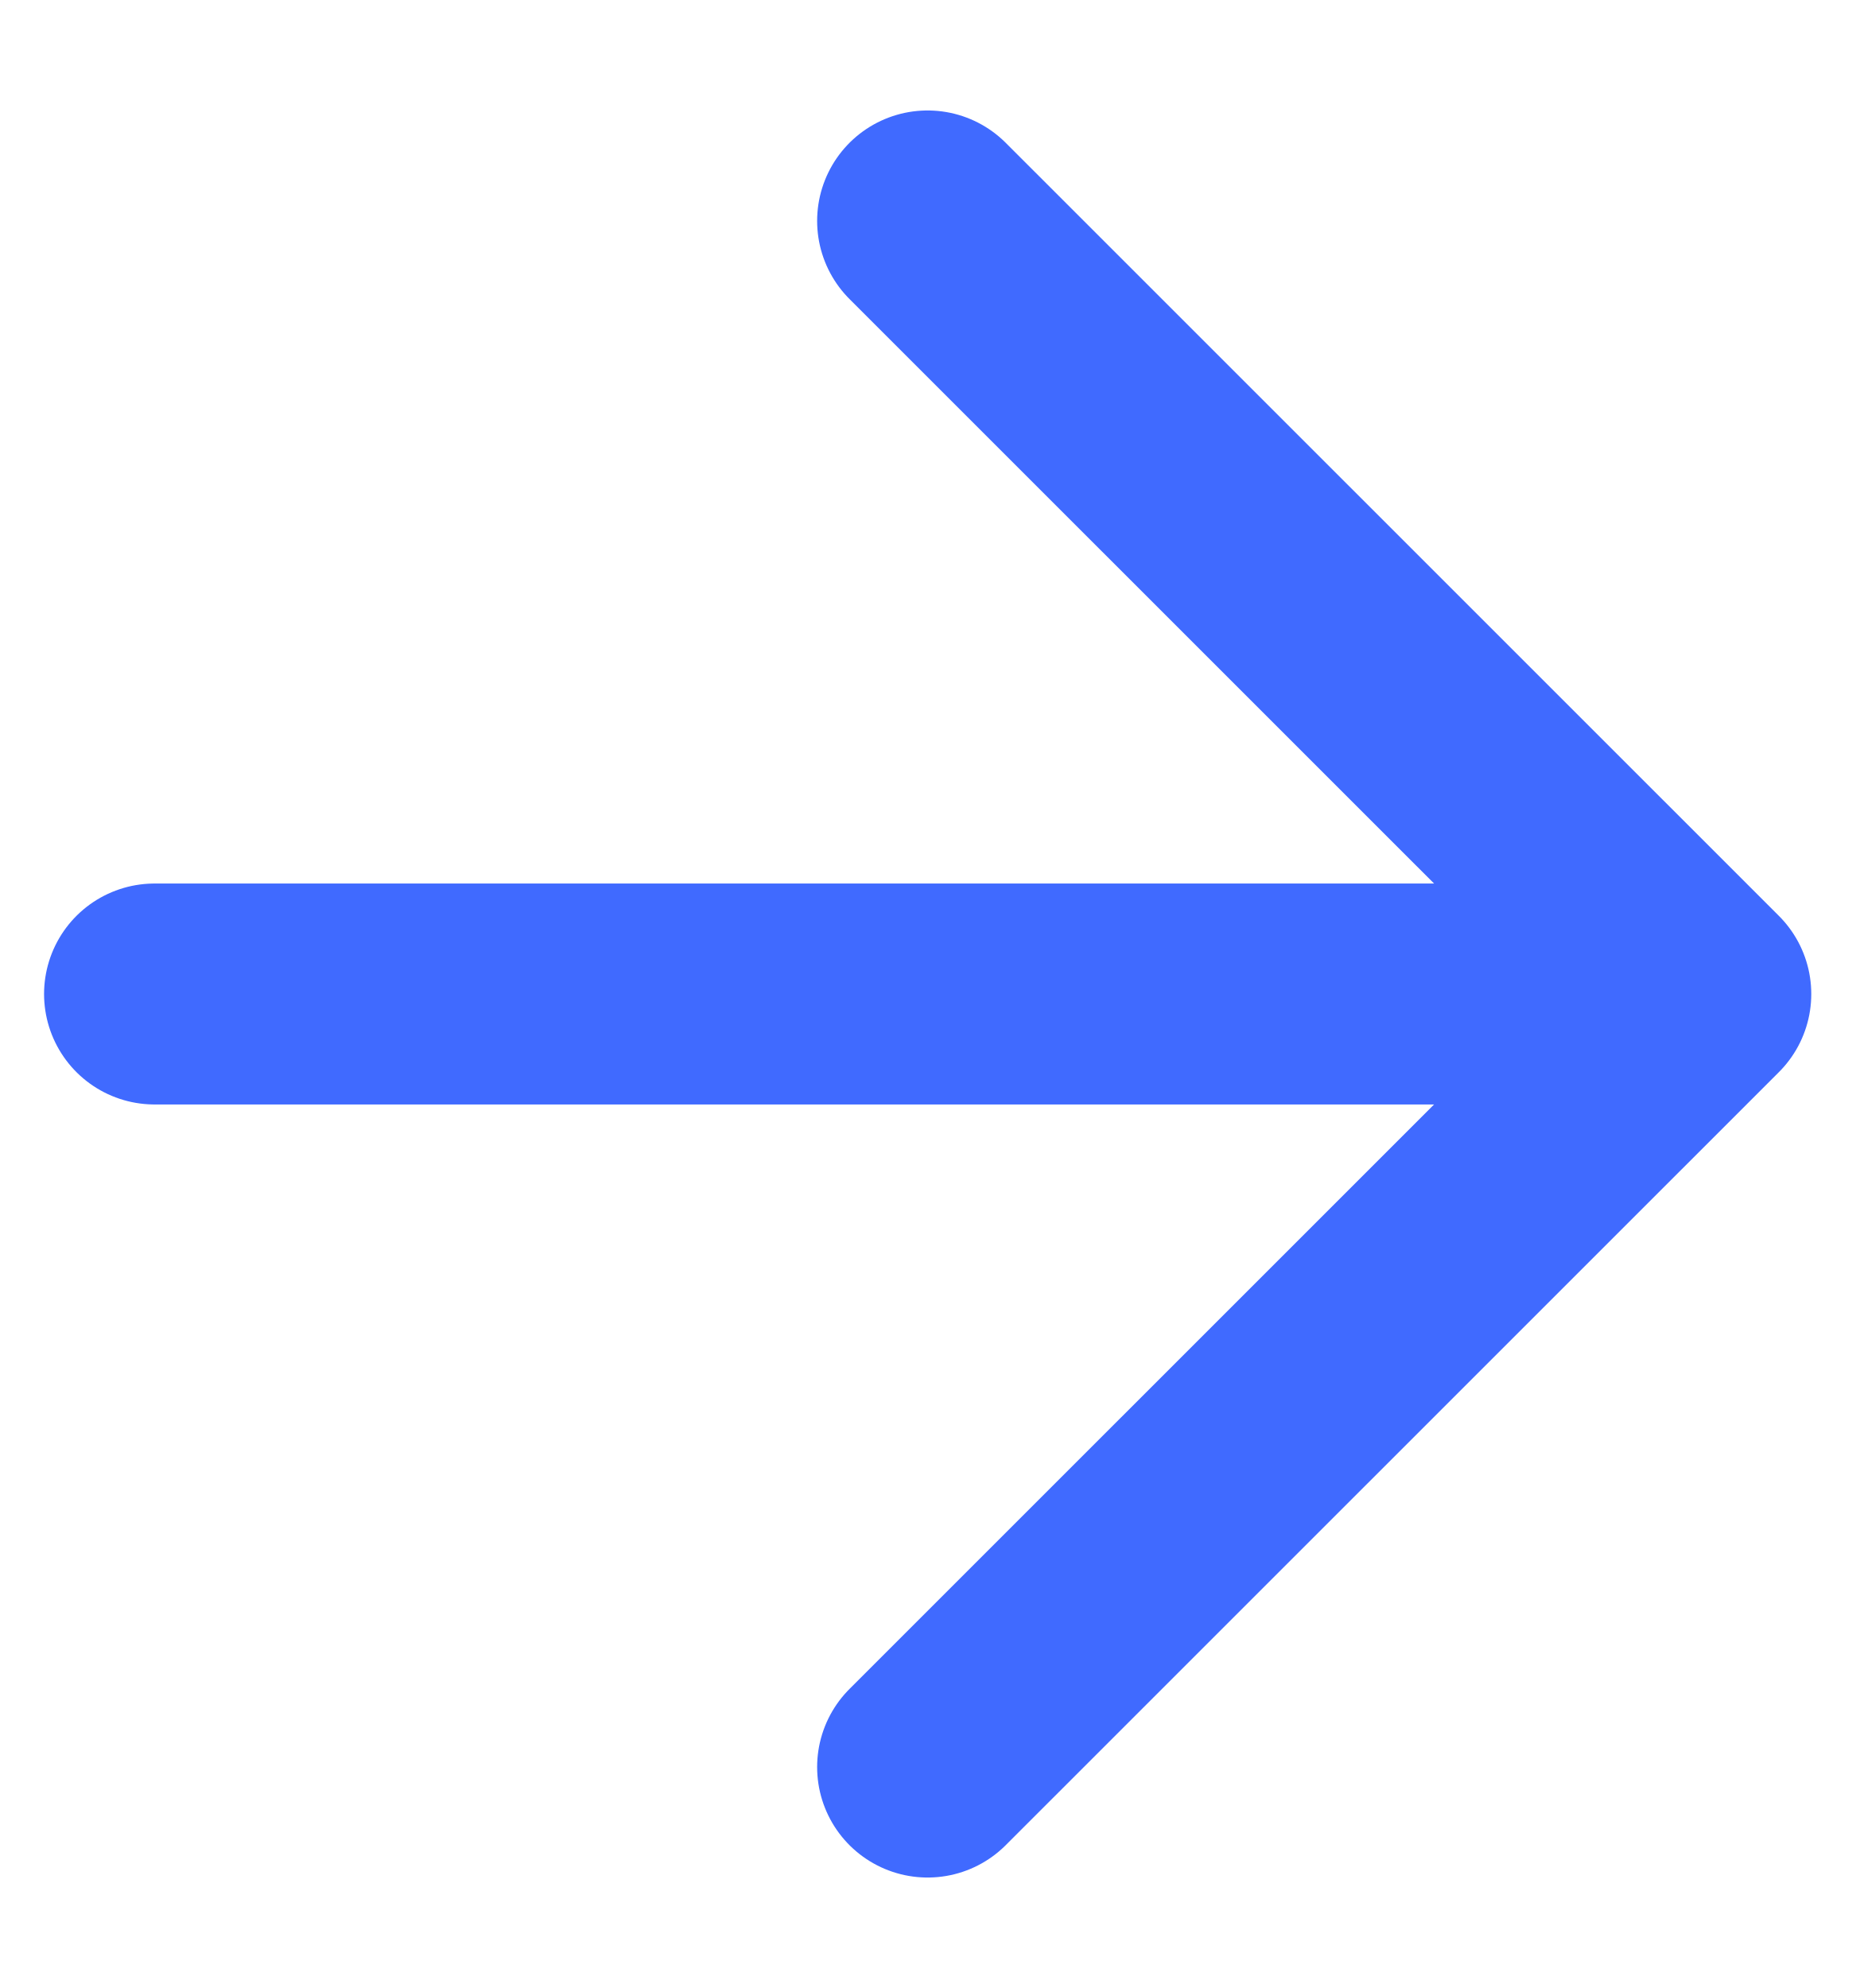
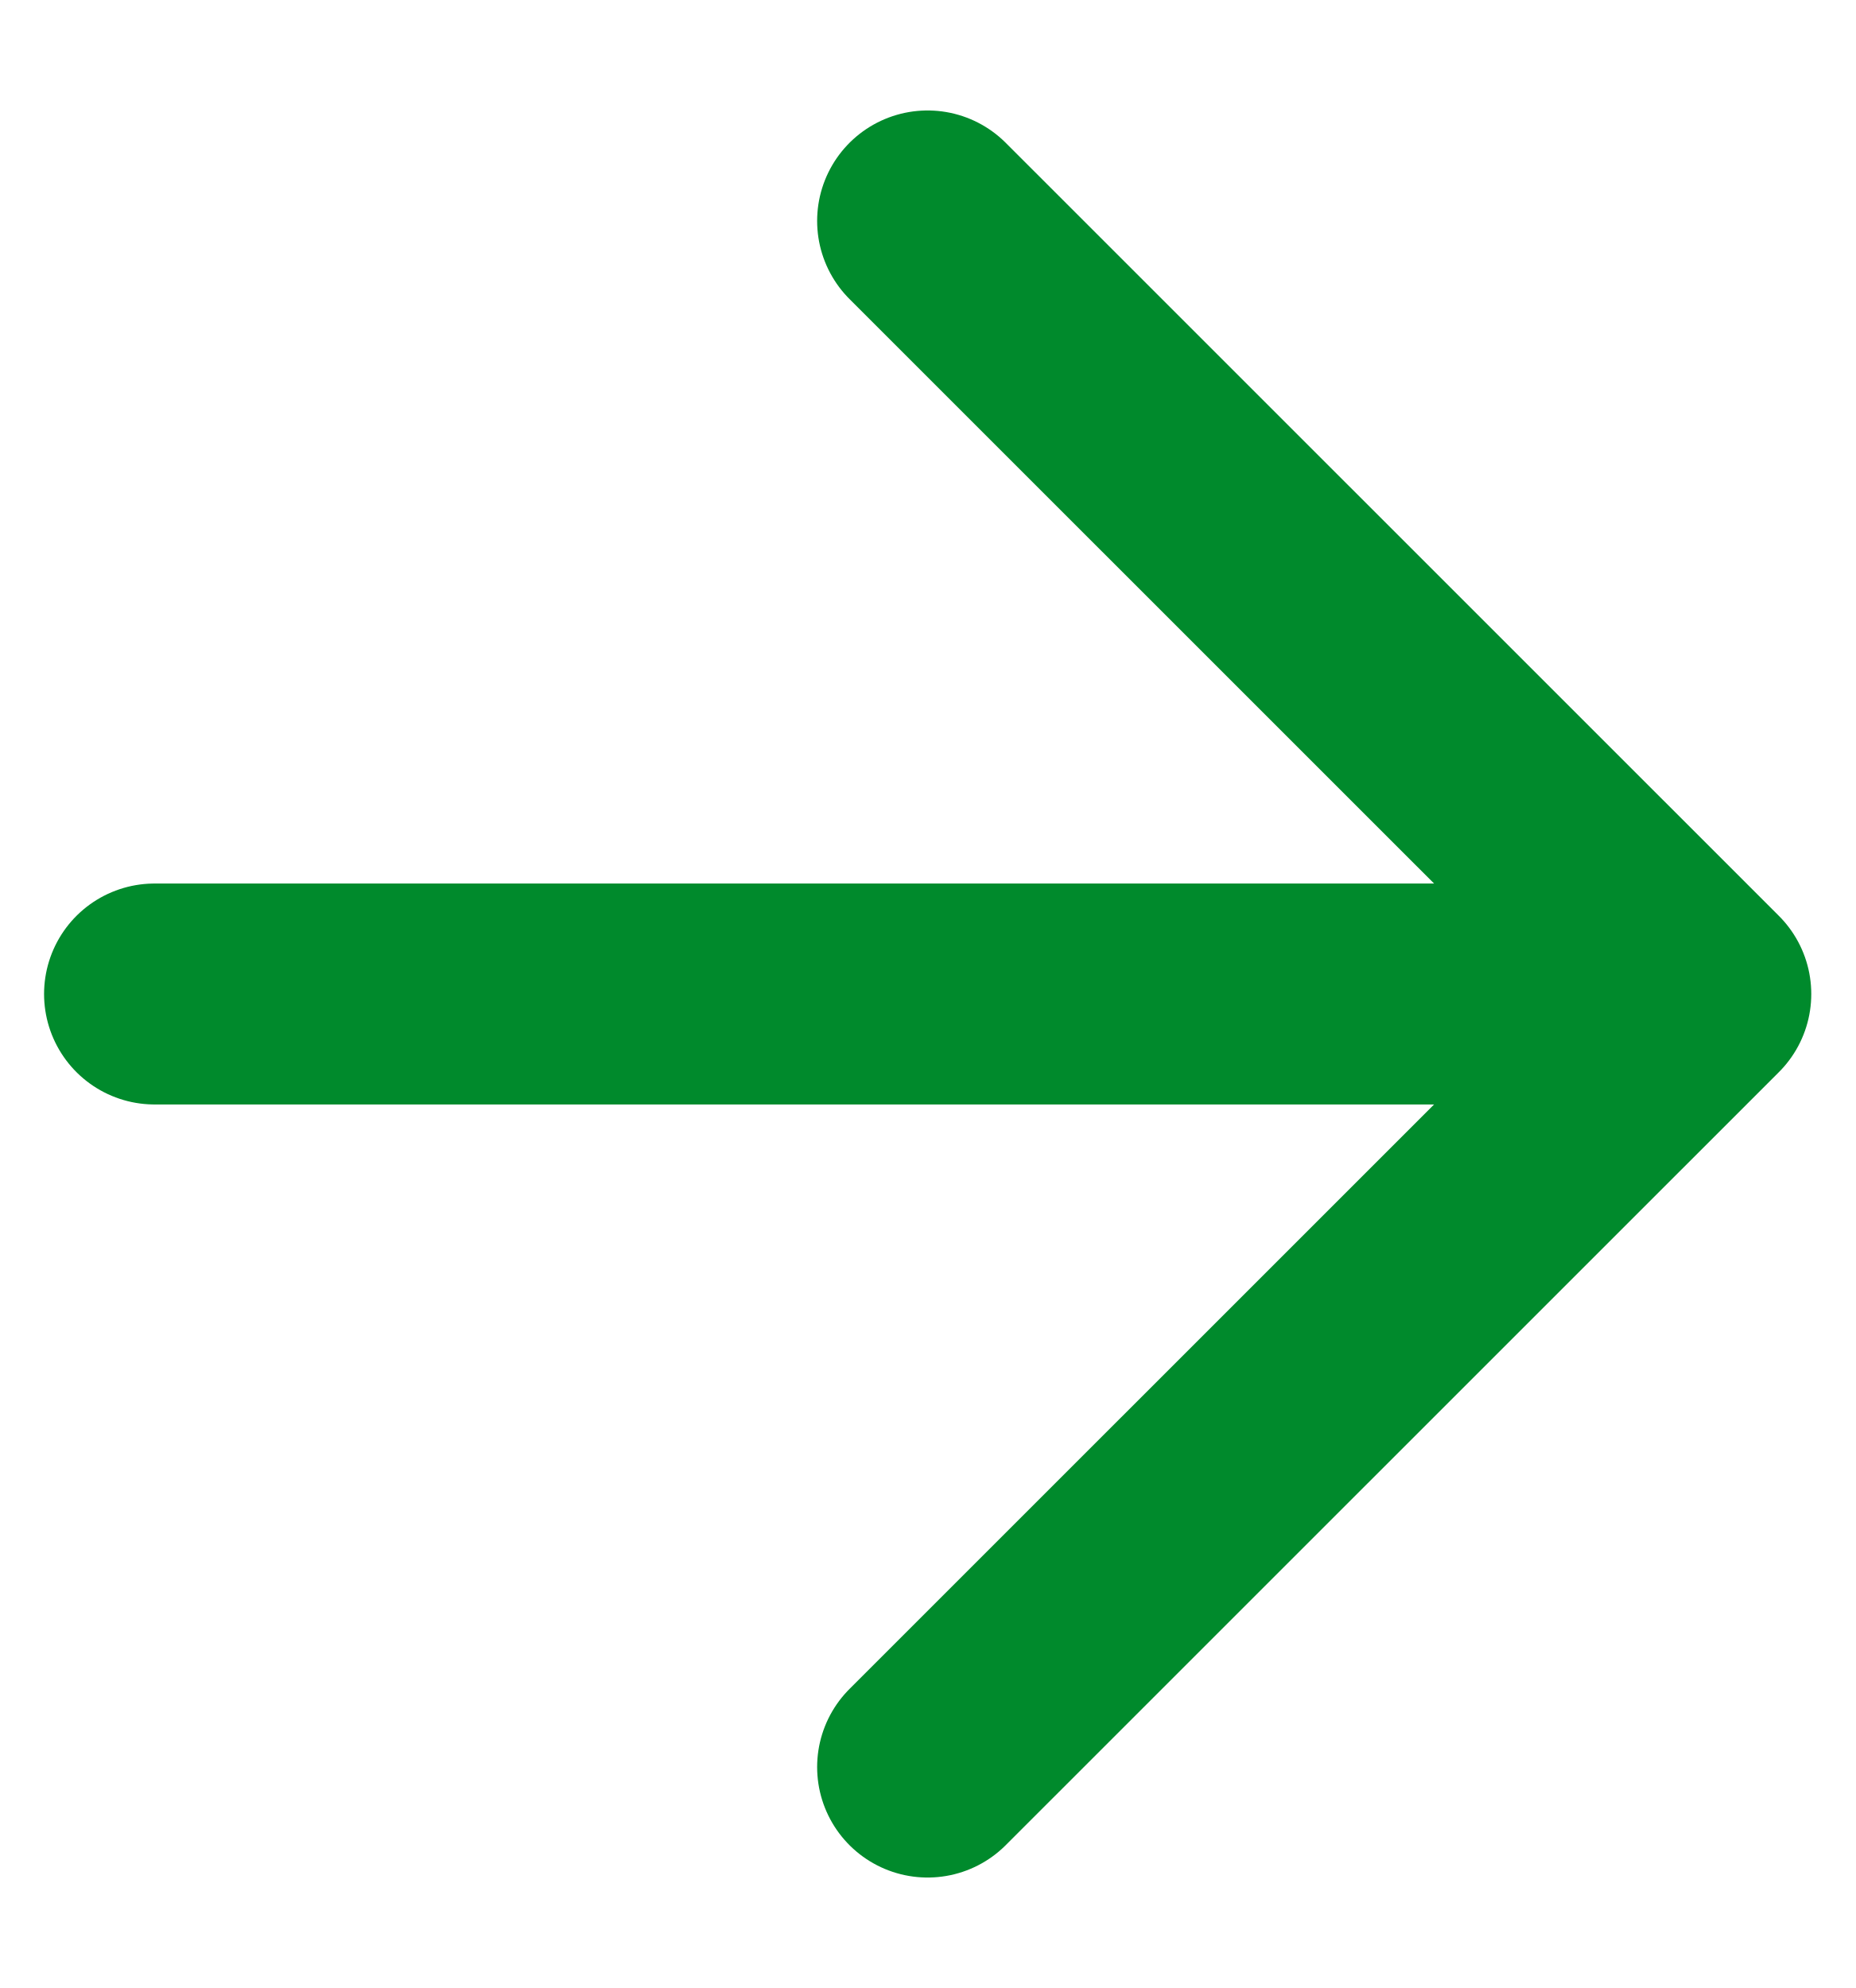
<svg xmlns="http://www.w3.org/2000/svg" width="14" height="15" viewBox="0 0 14 15" fill="none">
-   <path d="M1.166 7.5H12.833M12.833 7.5L6.999 1.667M12.833 7.5L6.999 13.333" stroke="#406AFF" stroke-width="1.667" stroke-linecap="round" stroke-linejoin="round" />
+   <path d="M1.166 7.5H12.833M12.833 7.5L6.999 1.667M12.833 7.5L6.999 13.333" stroke="#008A2C" stroke-width="1.667" stroke-linecap="round" stroke-linejoin="round" />
</svg>
